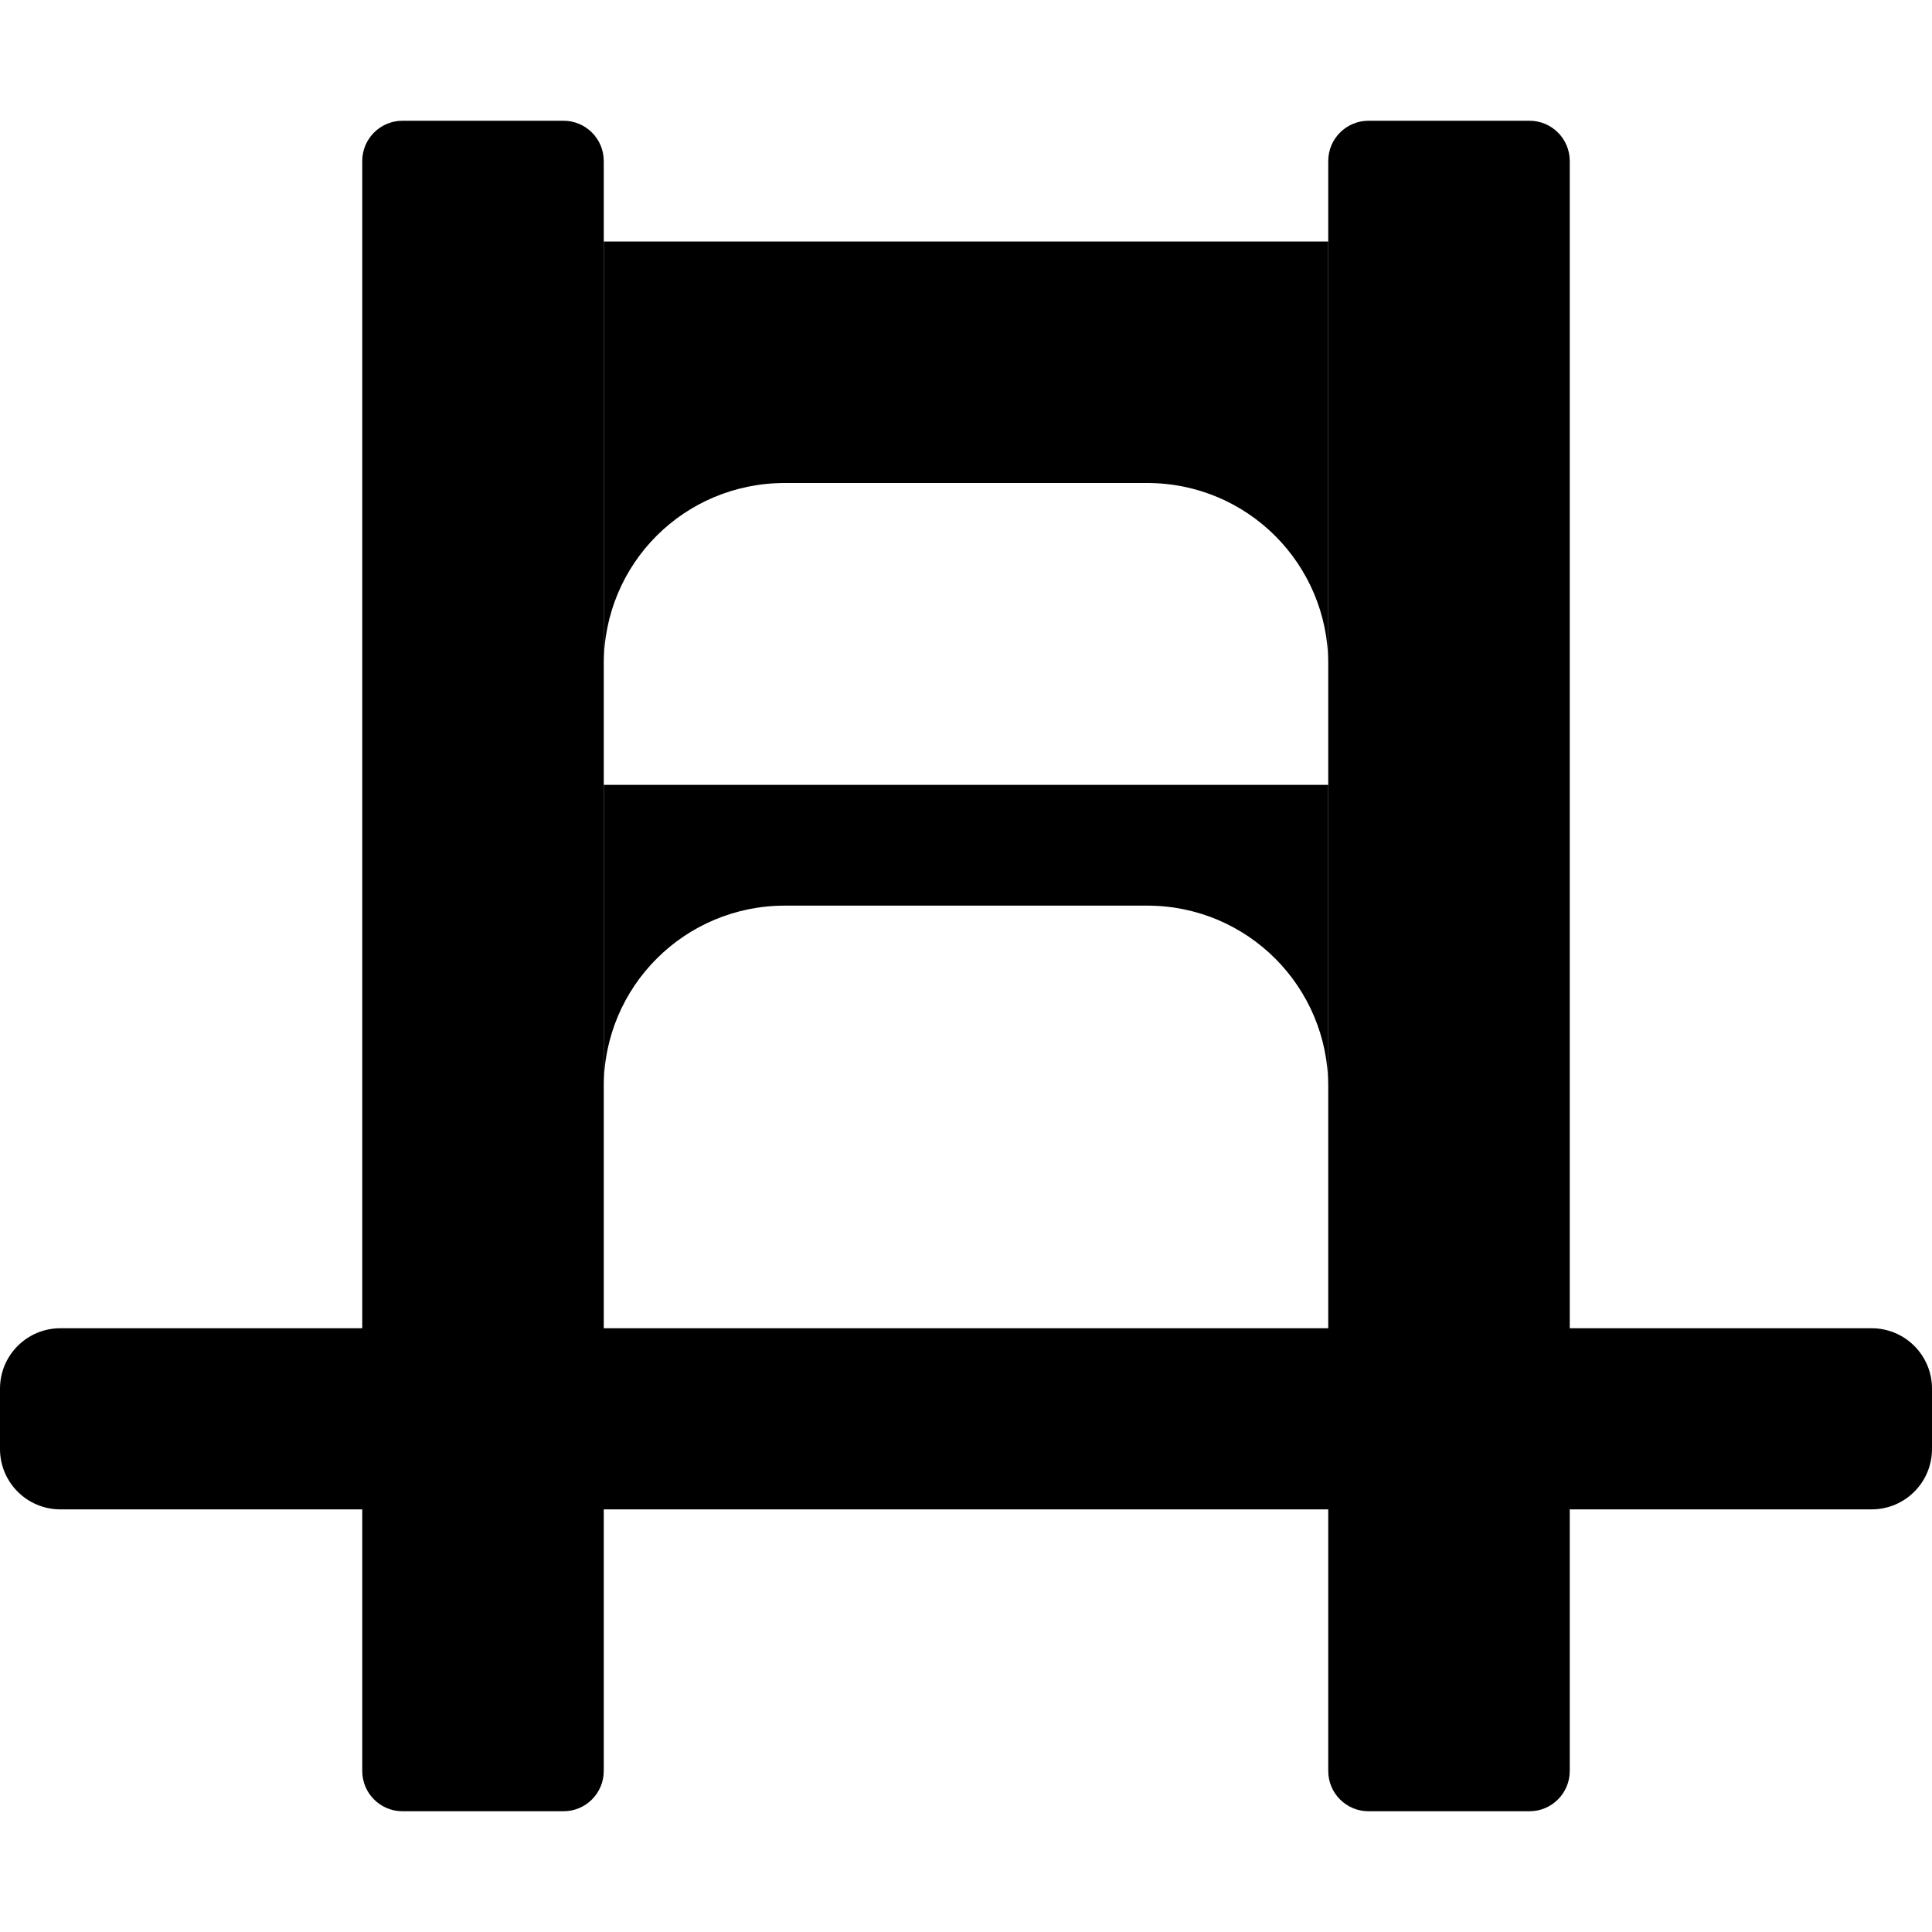
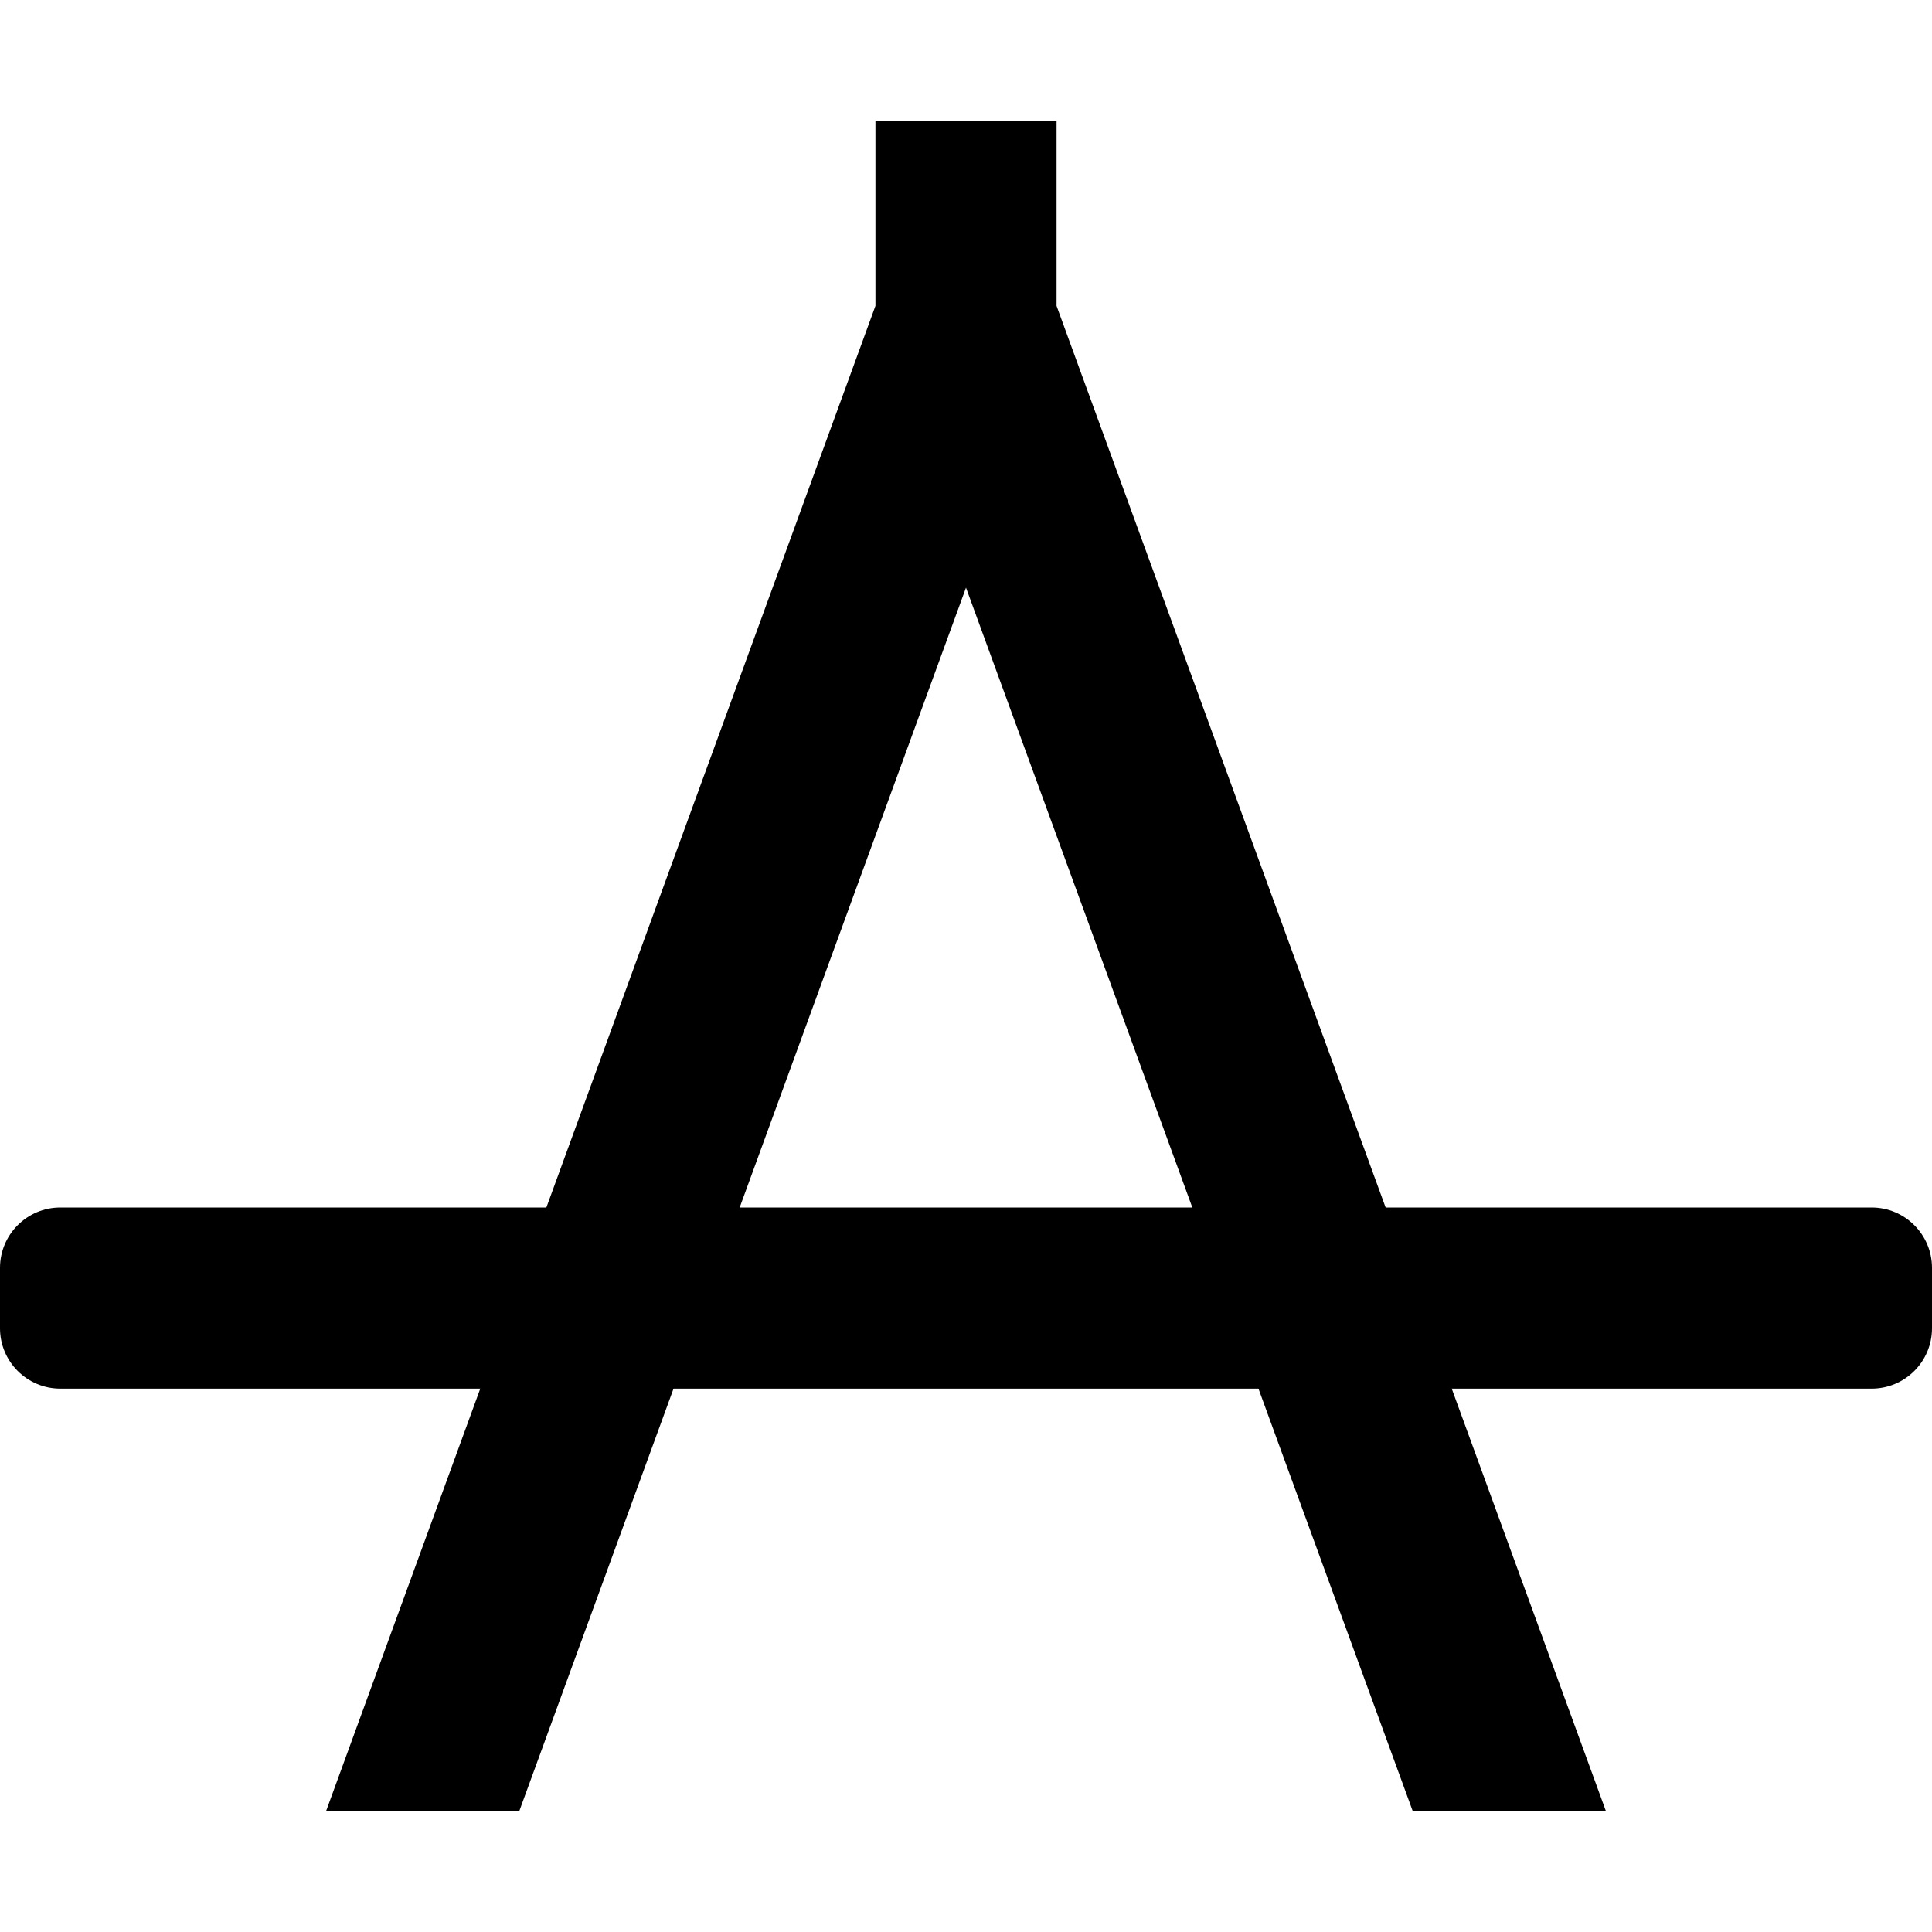
<svg xmlns="http://www.w3.org/2000/svg" viewBox="0 0 24 24" fill="currentColor">
-   <rect x="4.5" y="1.5" width="3" height="21" rx="0.5" />
-   <rect x="16.5" y="1.5" width="3" height="21" rx="0.5" />
-   <path d="M7.5 3h9v5.25c0-1.24-1-2.25-2.25-2.25h-4.5C8.5 6 7.5 7 7.5 8.25V3Z" />
-   <path d="M7.5 9.75h9v3.75c0-1.24-1-2.25-2.25-2.25h-4.5c-1.24 0-2.25 1-2.25 2.25V9.75Z" />
-   <rect x="0" y="16.5" width="24" height="2.25" rx="0.75" />
+   <path d="M10.875 1.5h2.25v2.3l6.825 18.7h-2.4L12 7.3 6.45 22.5h-2.4l6.825-18.7V1.5Z" />
+   <rect x="0" y="15" width="24" height="2.25" rx="0.75" />
</svg>
